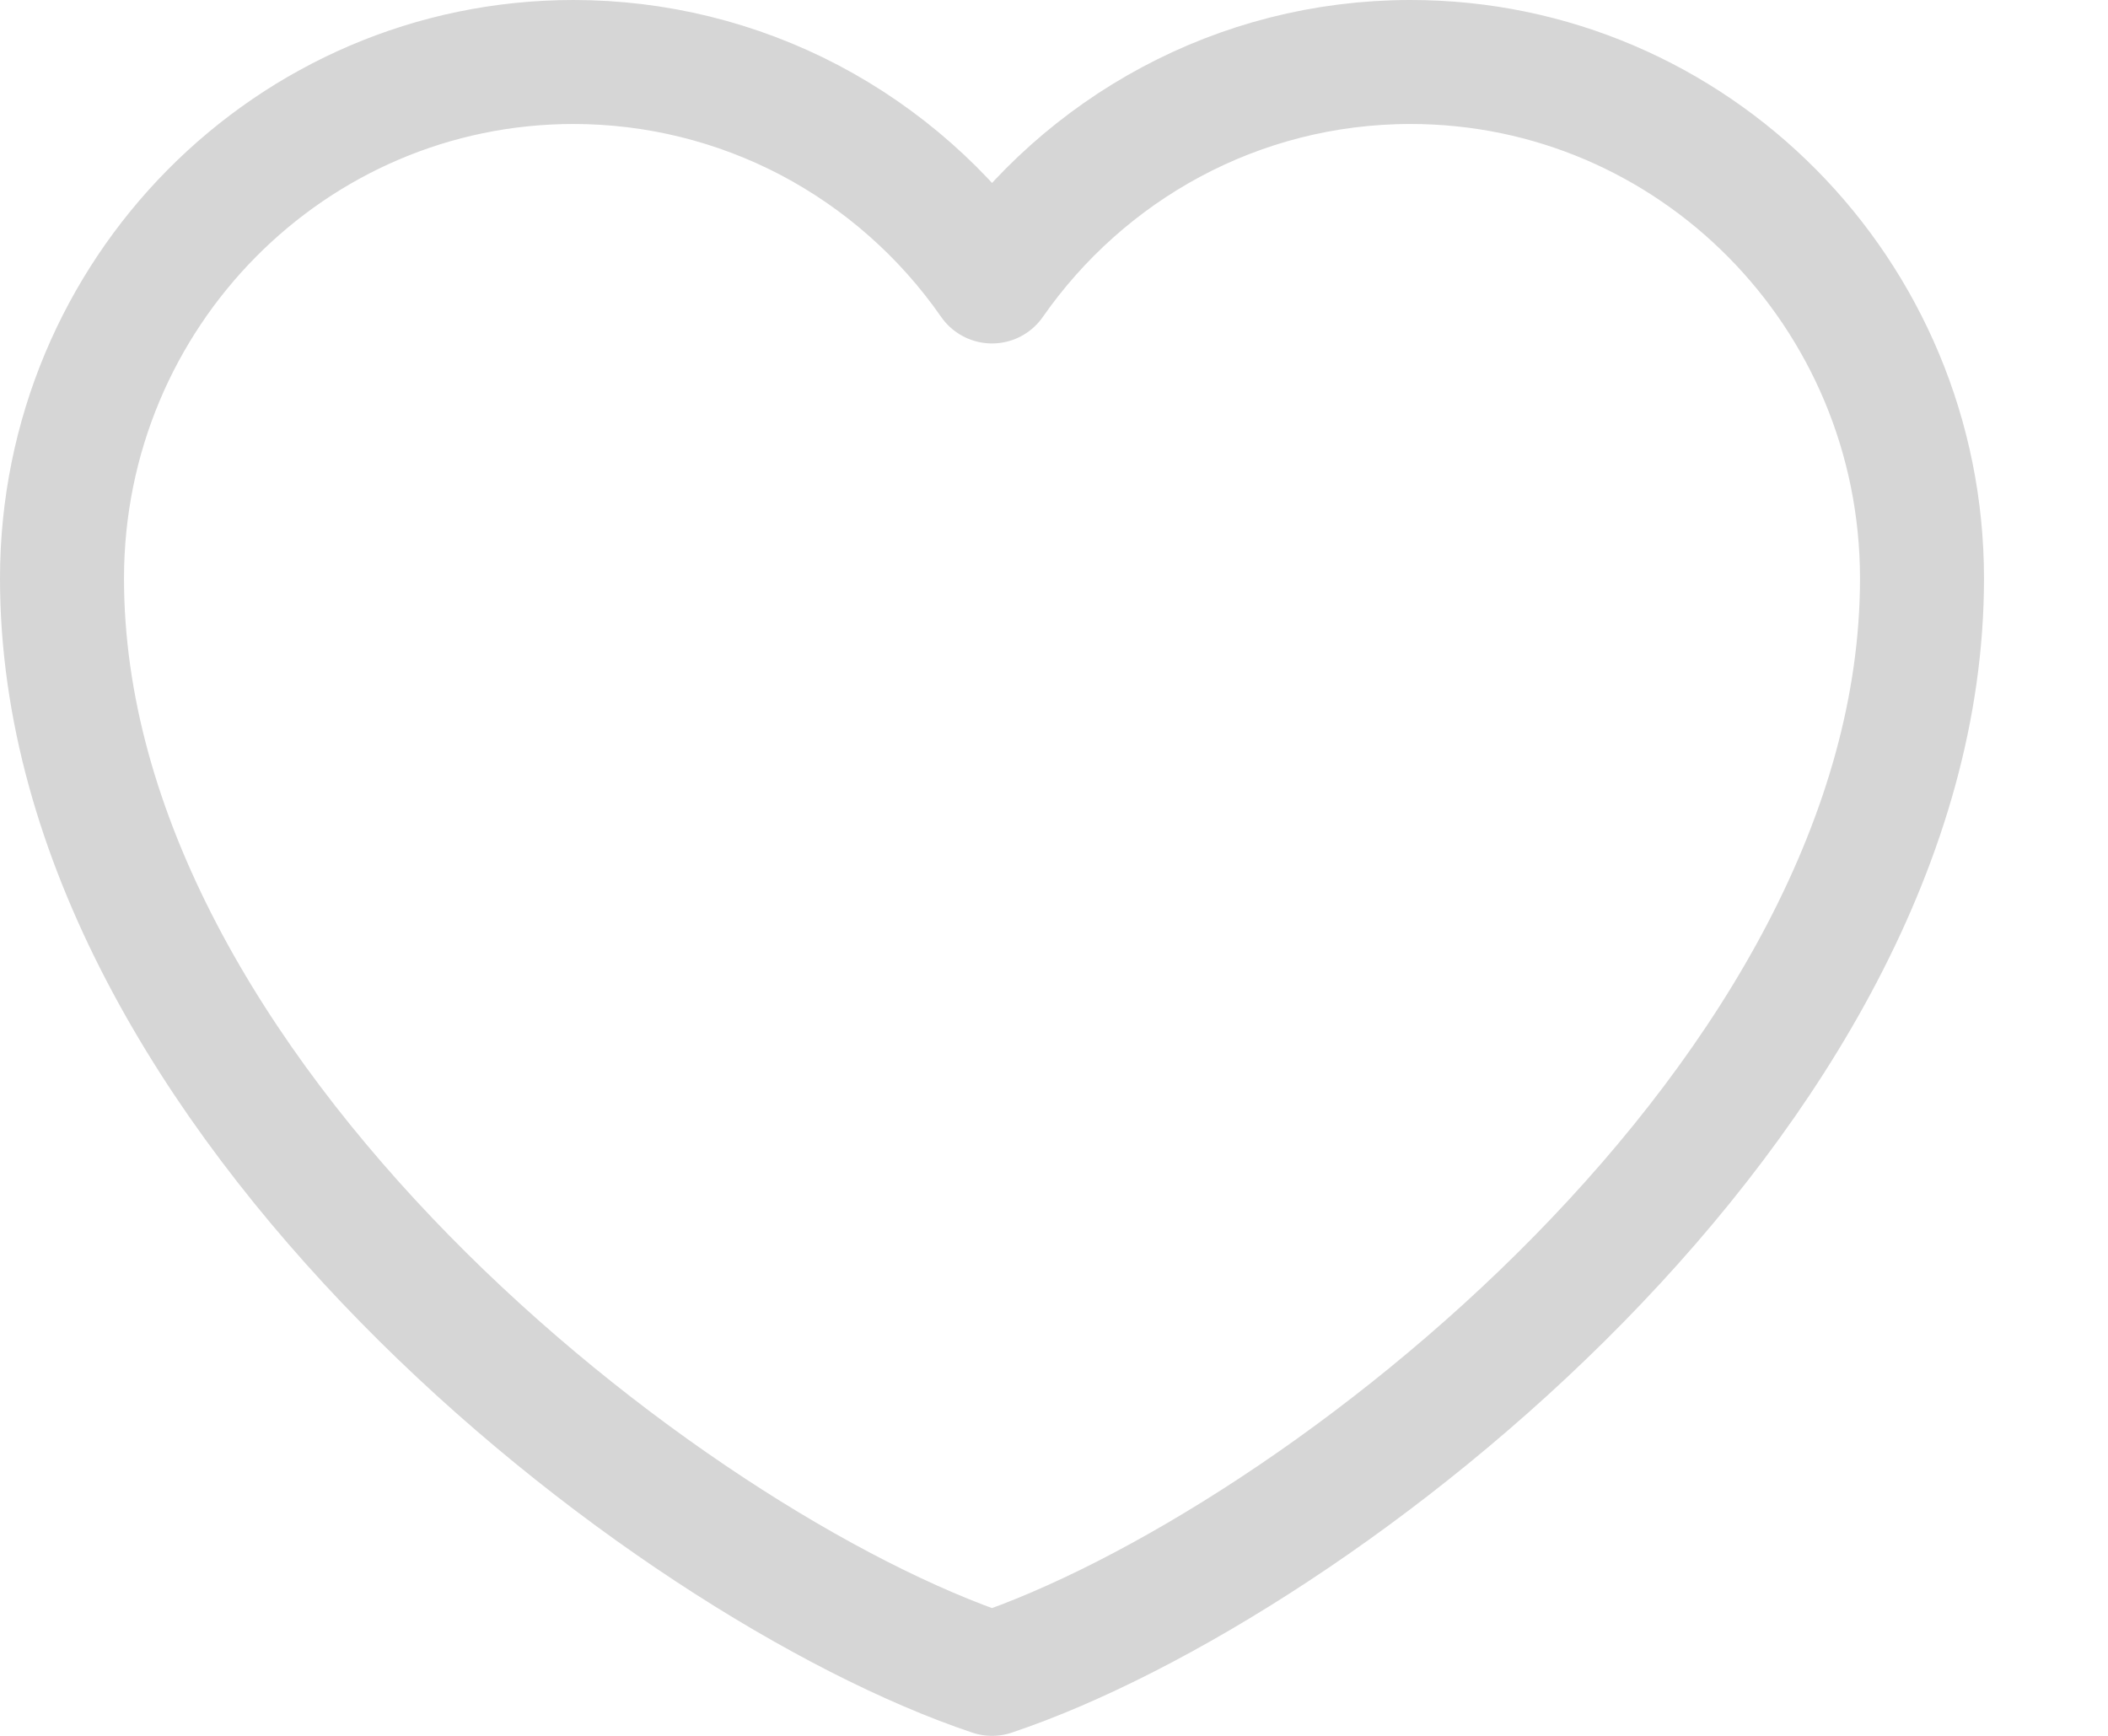
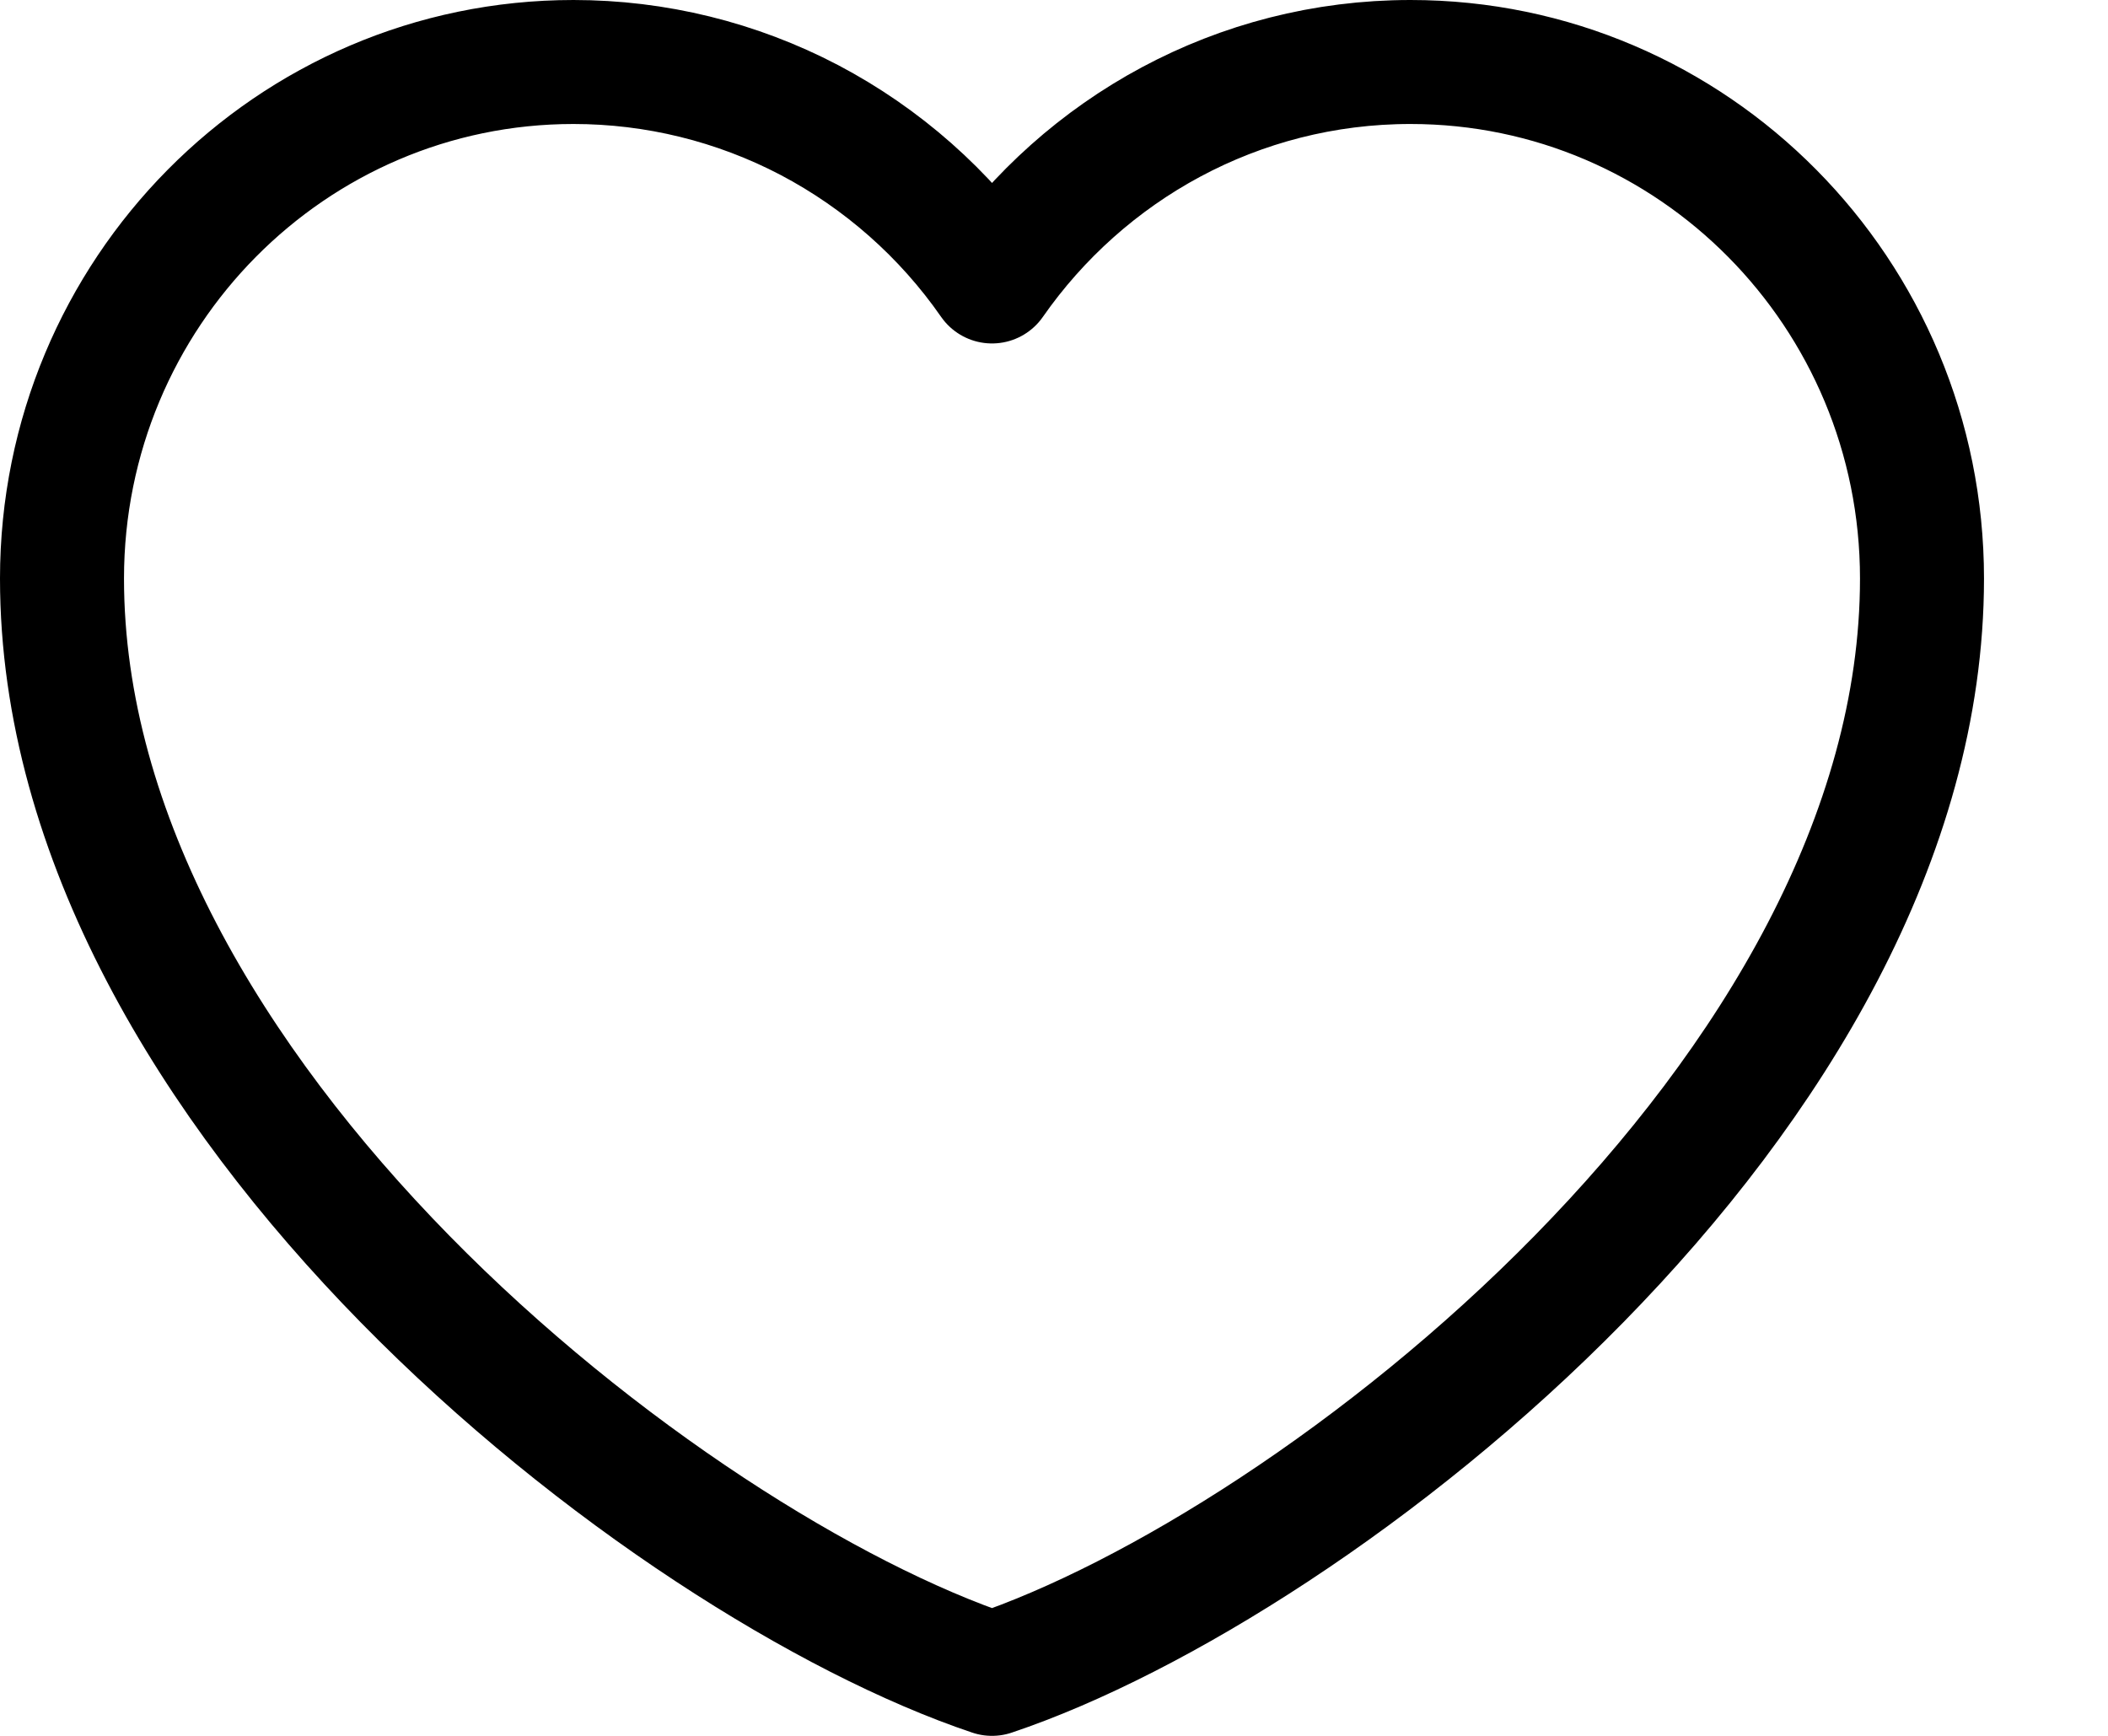
<svg xmlns="http://www.w3.org/2000/svg" width="17" height="14" viewBox="0 0 17 14" fill="none">
-   <path d="M4.625 0.5C2.347 0.5 0.5 2.365 0.5 4.666C0.5 8.832 5.375 12.619 8 13.5C10.625 12.619 15.5 8.832 15.5 4.666C15.5 2.365 13.653 0.5 11.375 0.5C9.98 0.5 8.746 1.2 8 2.27C7.62 1.723 7.114 1.277 6.527 0.968C5.939 0.66 5.287 0.5 4.625 0.5Z" stroke="#D6D6D6" stroke-linecap="round" stroke-linejoin="round" />
+   <path d="M4.625 0.5C2.347 0.5 0.5 2.365 0.5 4.666C0.5 8.832 5.375 12.619 8 13.5C10.625 12.619 15.5 8.832 15.5 4.666C15.5 2.365 13.653 0.5 11.375 0.5C9.98 0.5 8.746 1.2 8 2.27C7.62 1.723 7.114 1.277 6.527 0.968C5.939 0.66 5.287 0.5 4.625 0.5Z" stroke="currentColor" stroke-linecap="round" stroke-linejoin="round" />
</svg>
